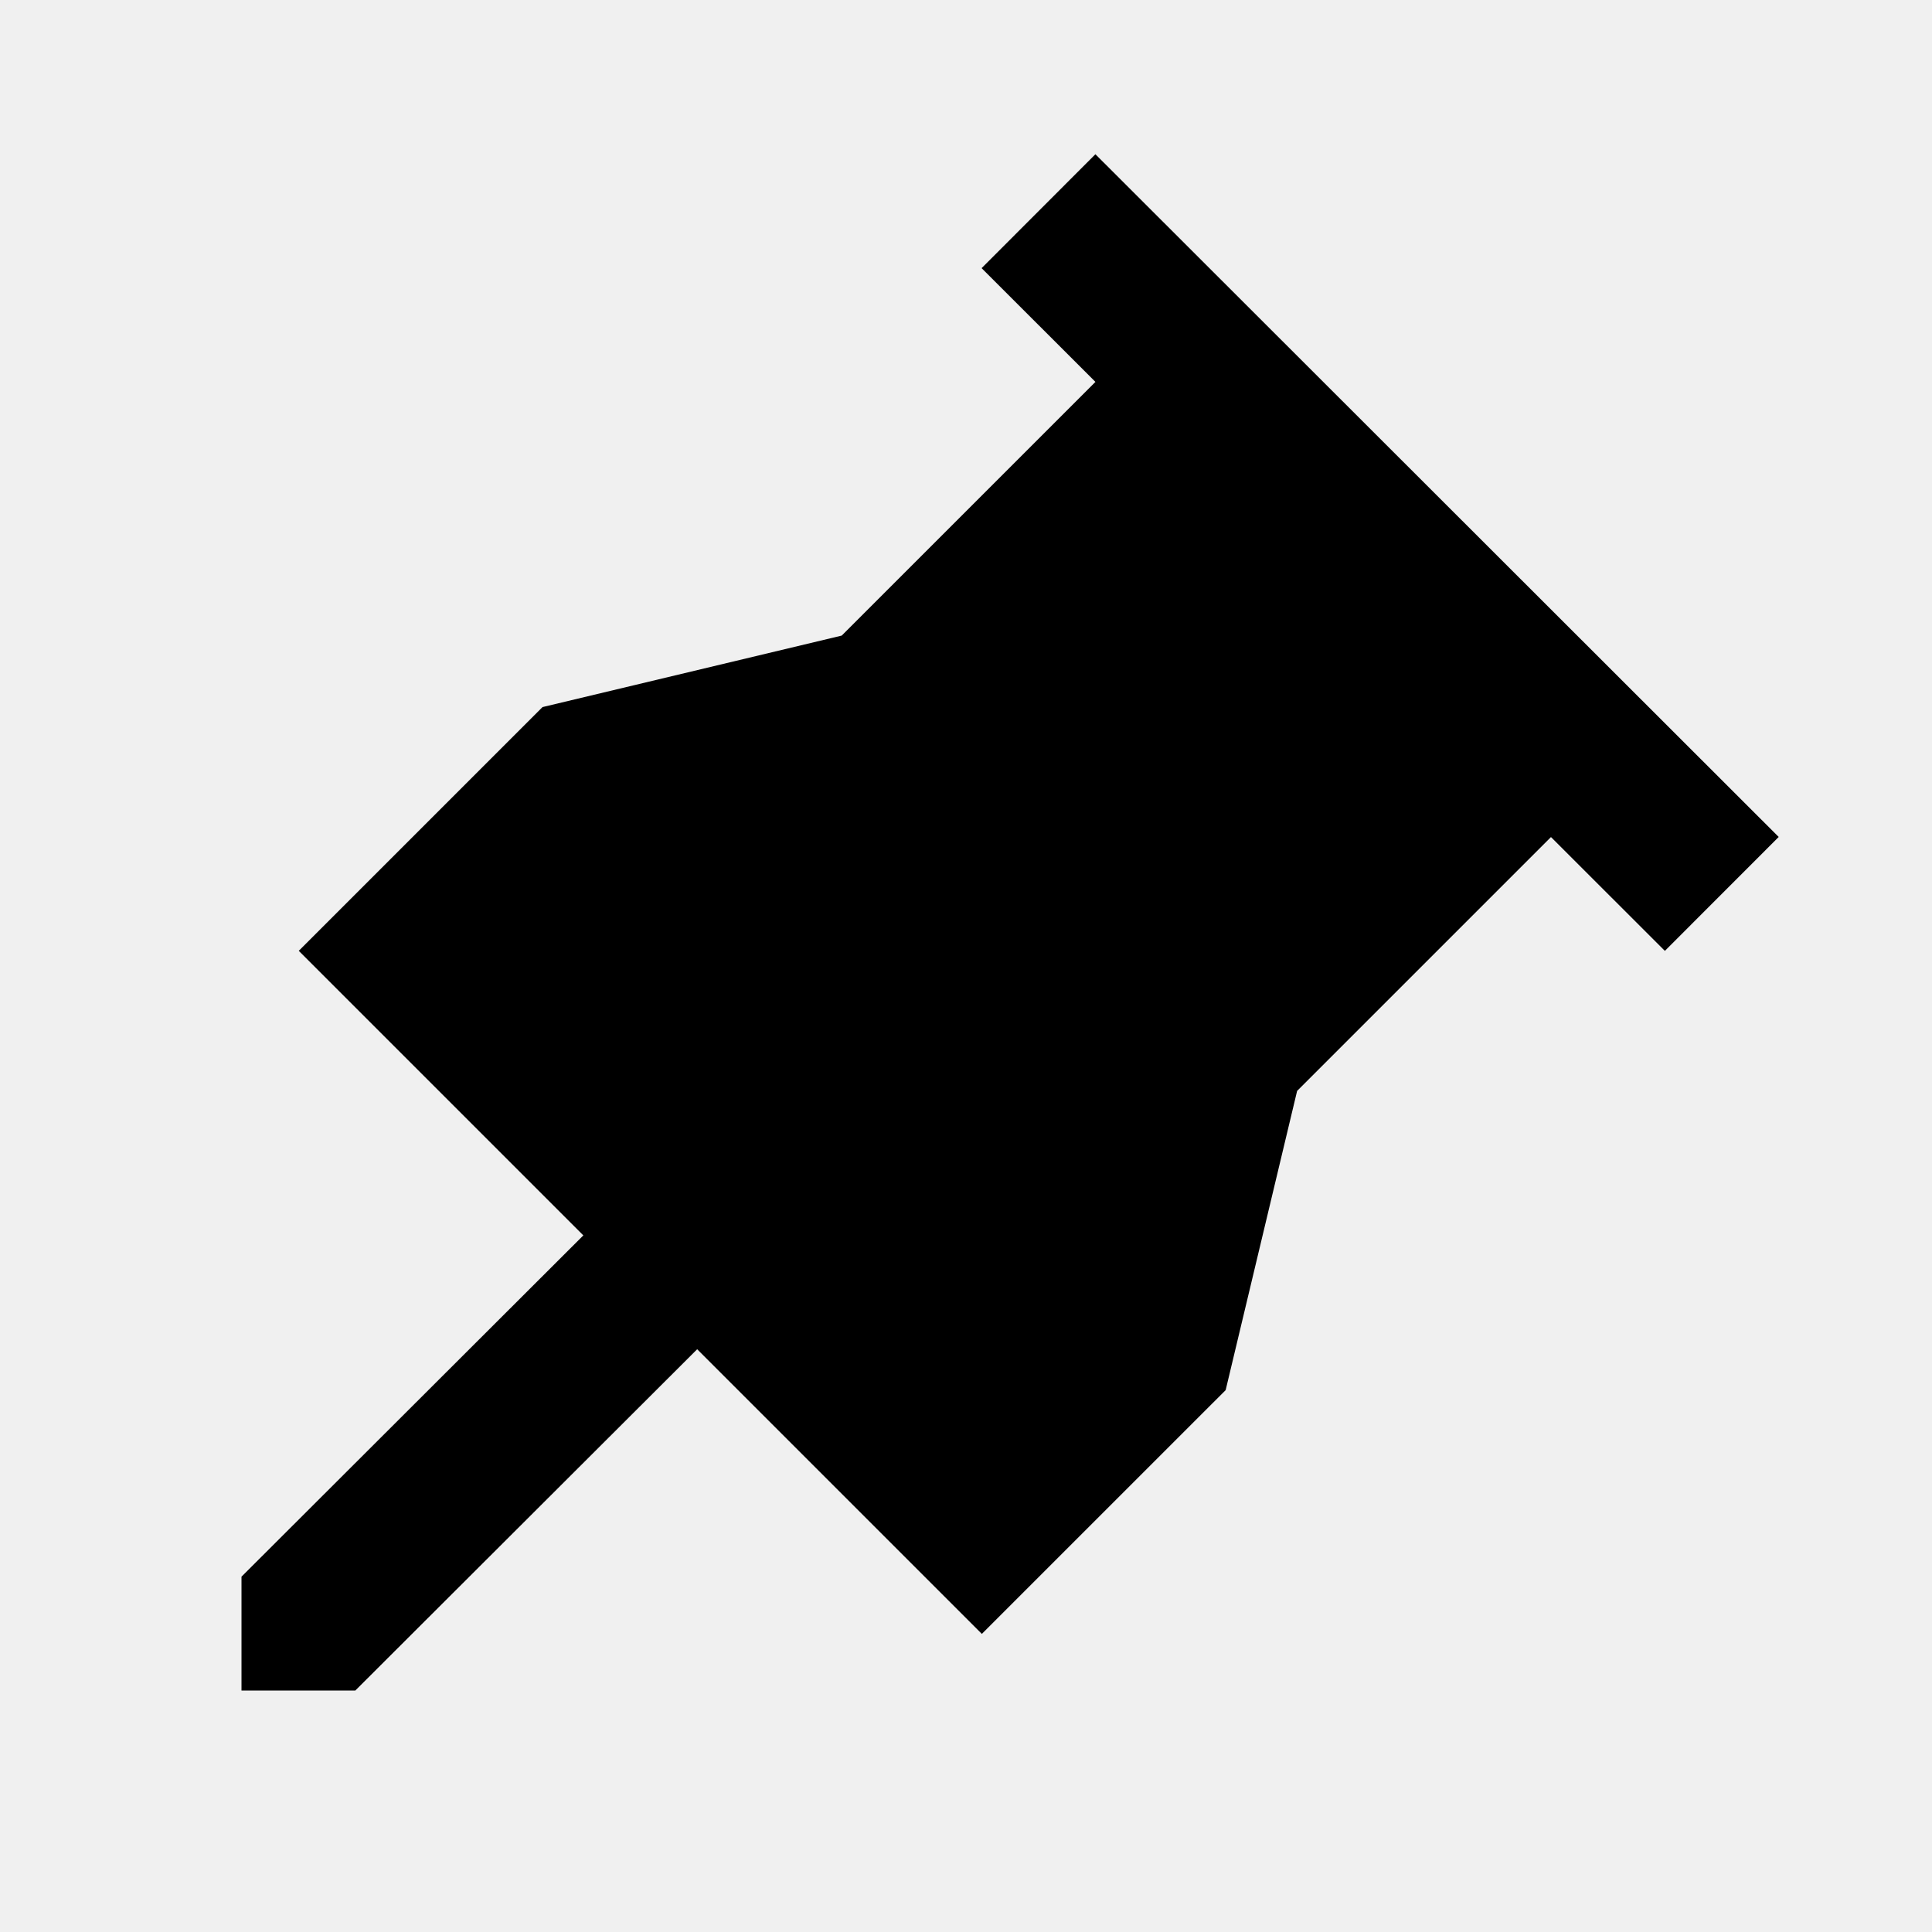
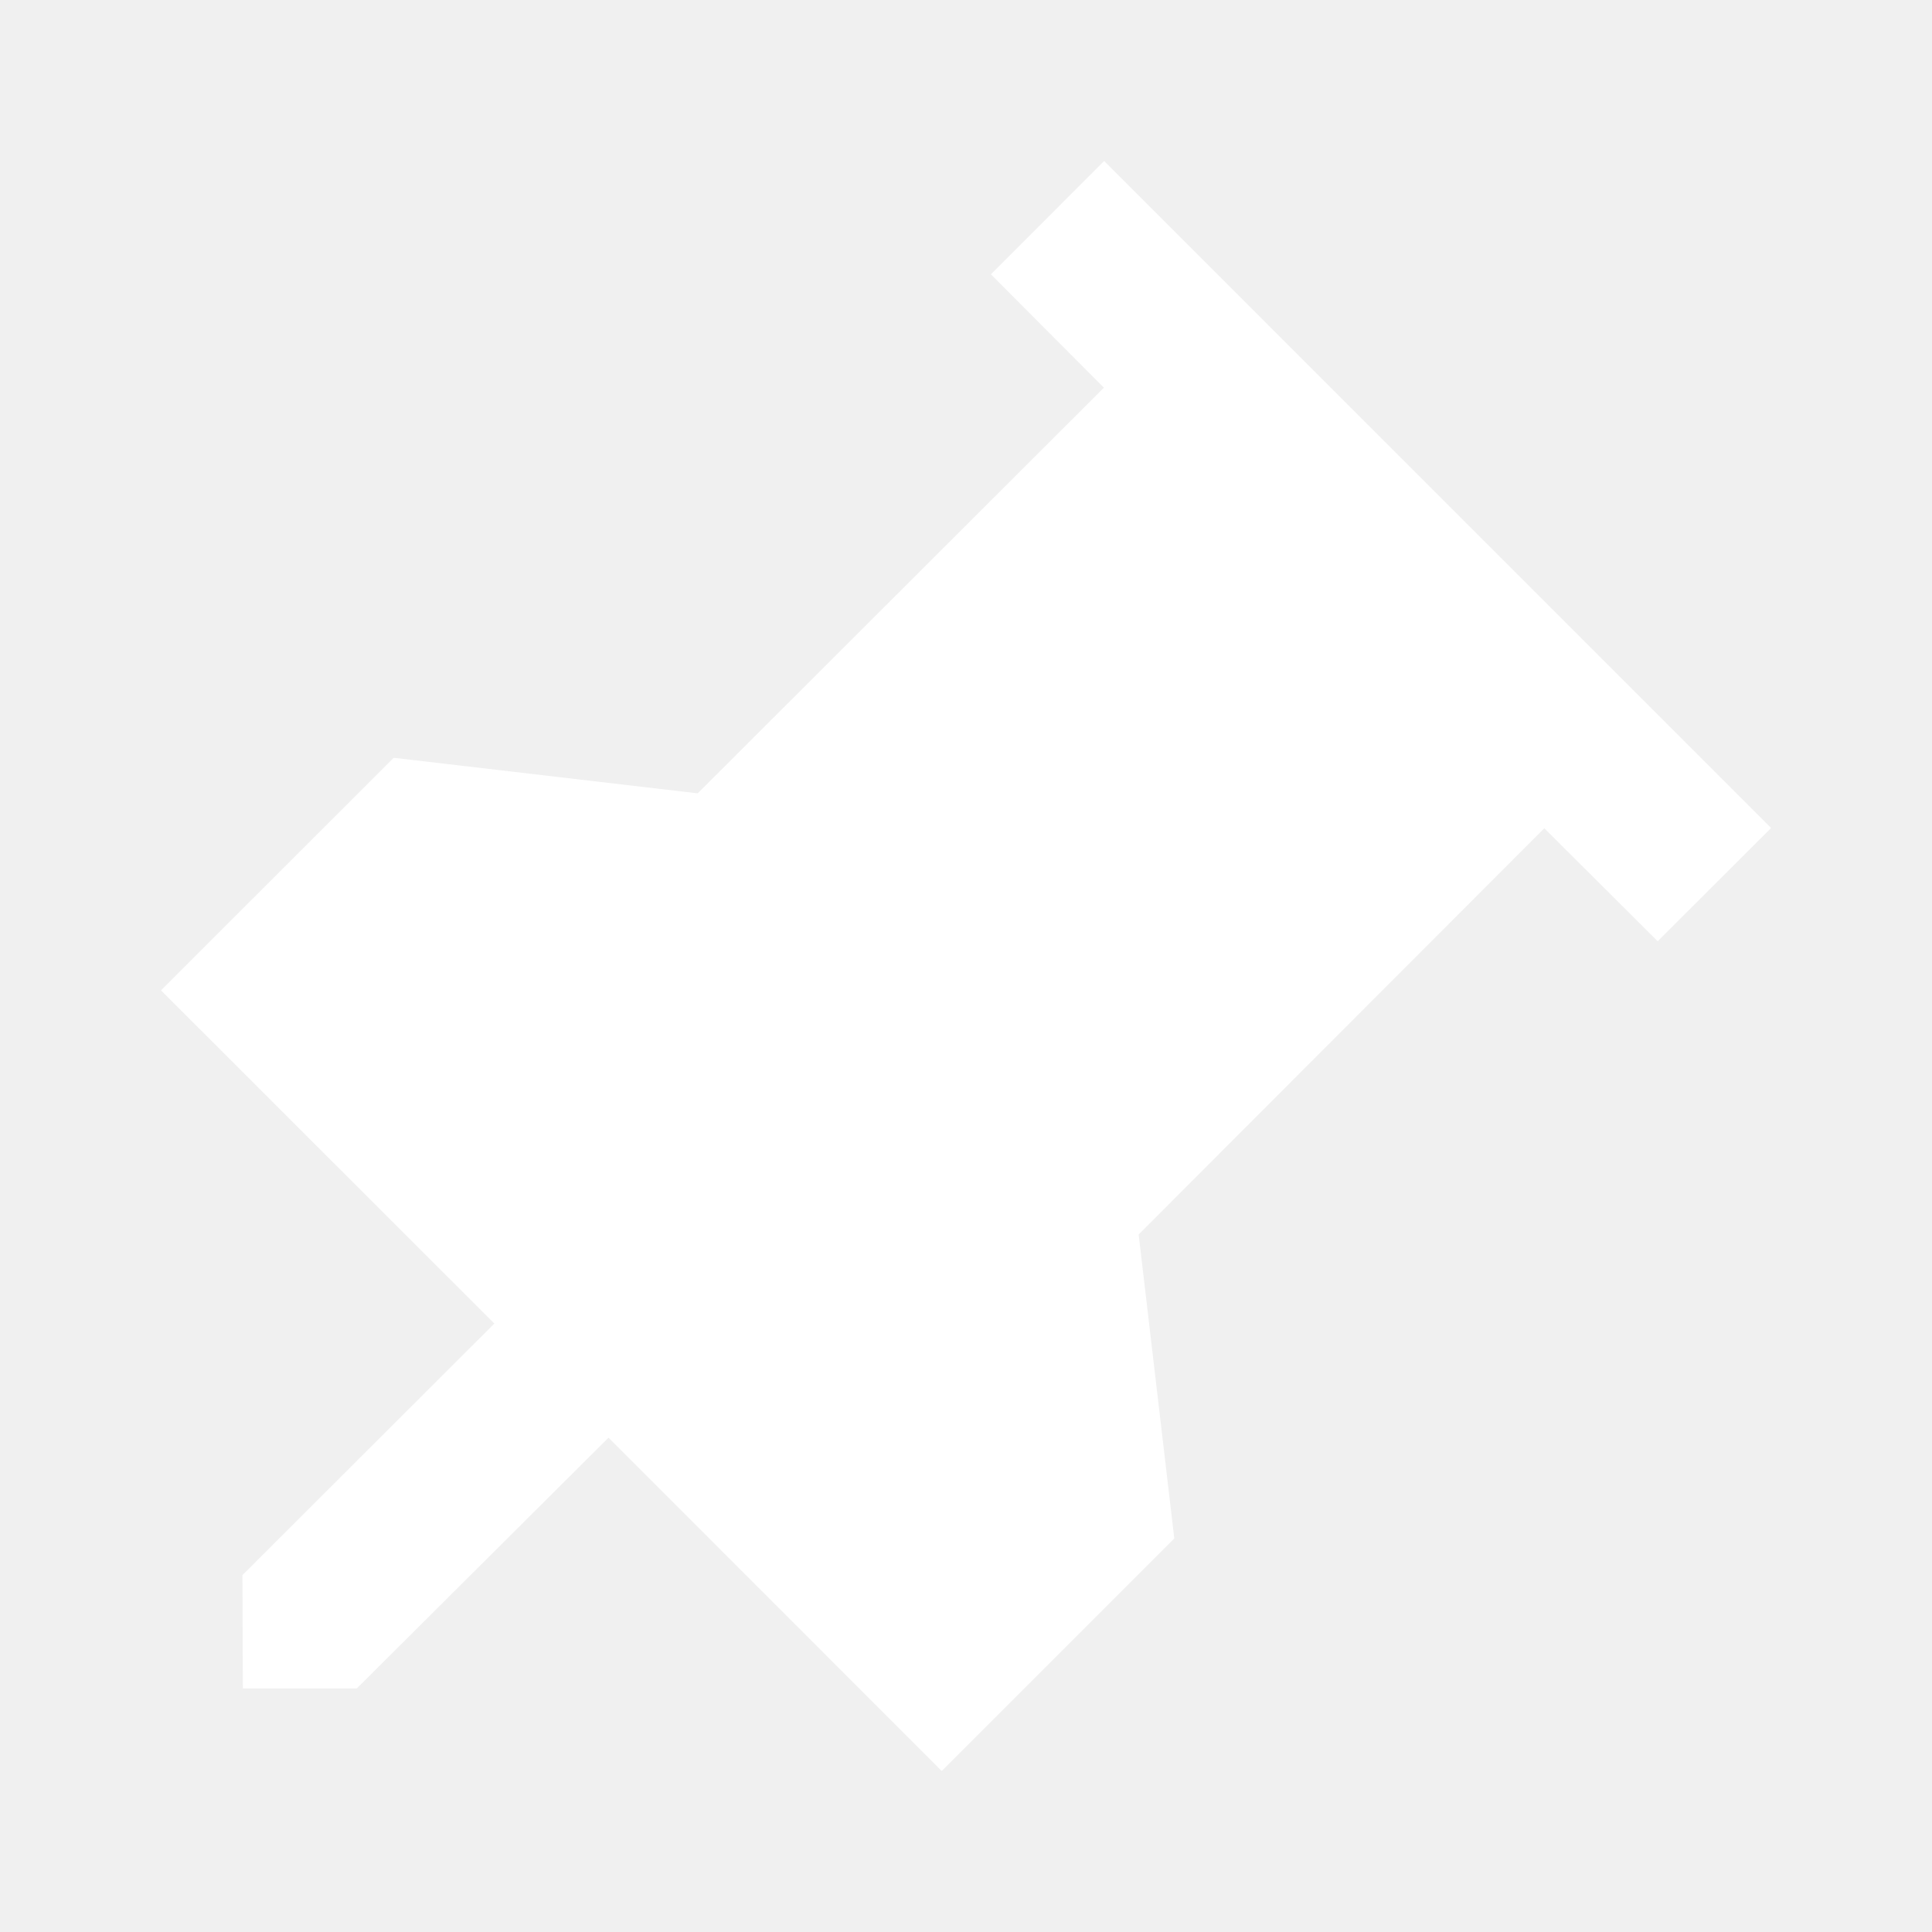
- <svg xmlns="http://www.w3.org/2000/svg" width="512" height="512" viewBox="0 0 512 512">
-   <polygon fill-rule="evenodd" points="407.375 180.927 226.292 0 196.135 30.188 226.303 60.331 159.062 127.562 79.771 146.51 15.177 211.104 90.59 286.517 0 376.956 0 407.125 30.169 407.125 120.76 316.688 196.198 392.125 260.812 327.521 279.75 248.229 347.025 180.954 377.208 211.115" transform="translate(64 40.875)" />
+ <svg xmlns="http://www.w3.org/2000/svg" width="512" height="512" viewBox="0 0 512 512" fill="none">
+   <path d="M301.755 327.147L409.256 219.496L439.305 249.439L469.355 219.433L292.61 42.667L262.603 72.695L292.546 102.744L184.896 210.245L104.339 200.824L42.667 262.454L131.007 350.752L64.252 417.422L64.358 447.45H94.557L161.269 380.993L249.567 469.333L311.197 407.703L301.755 327.147Z" fill="white" />
</svg>
